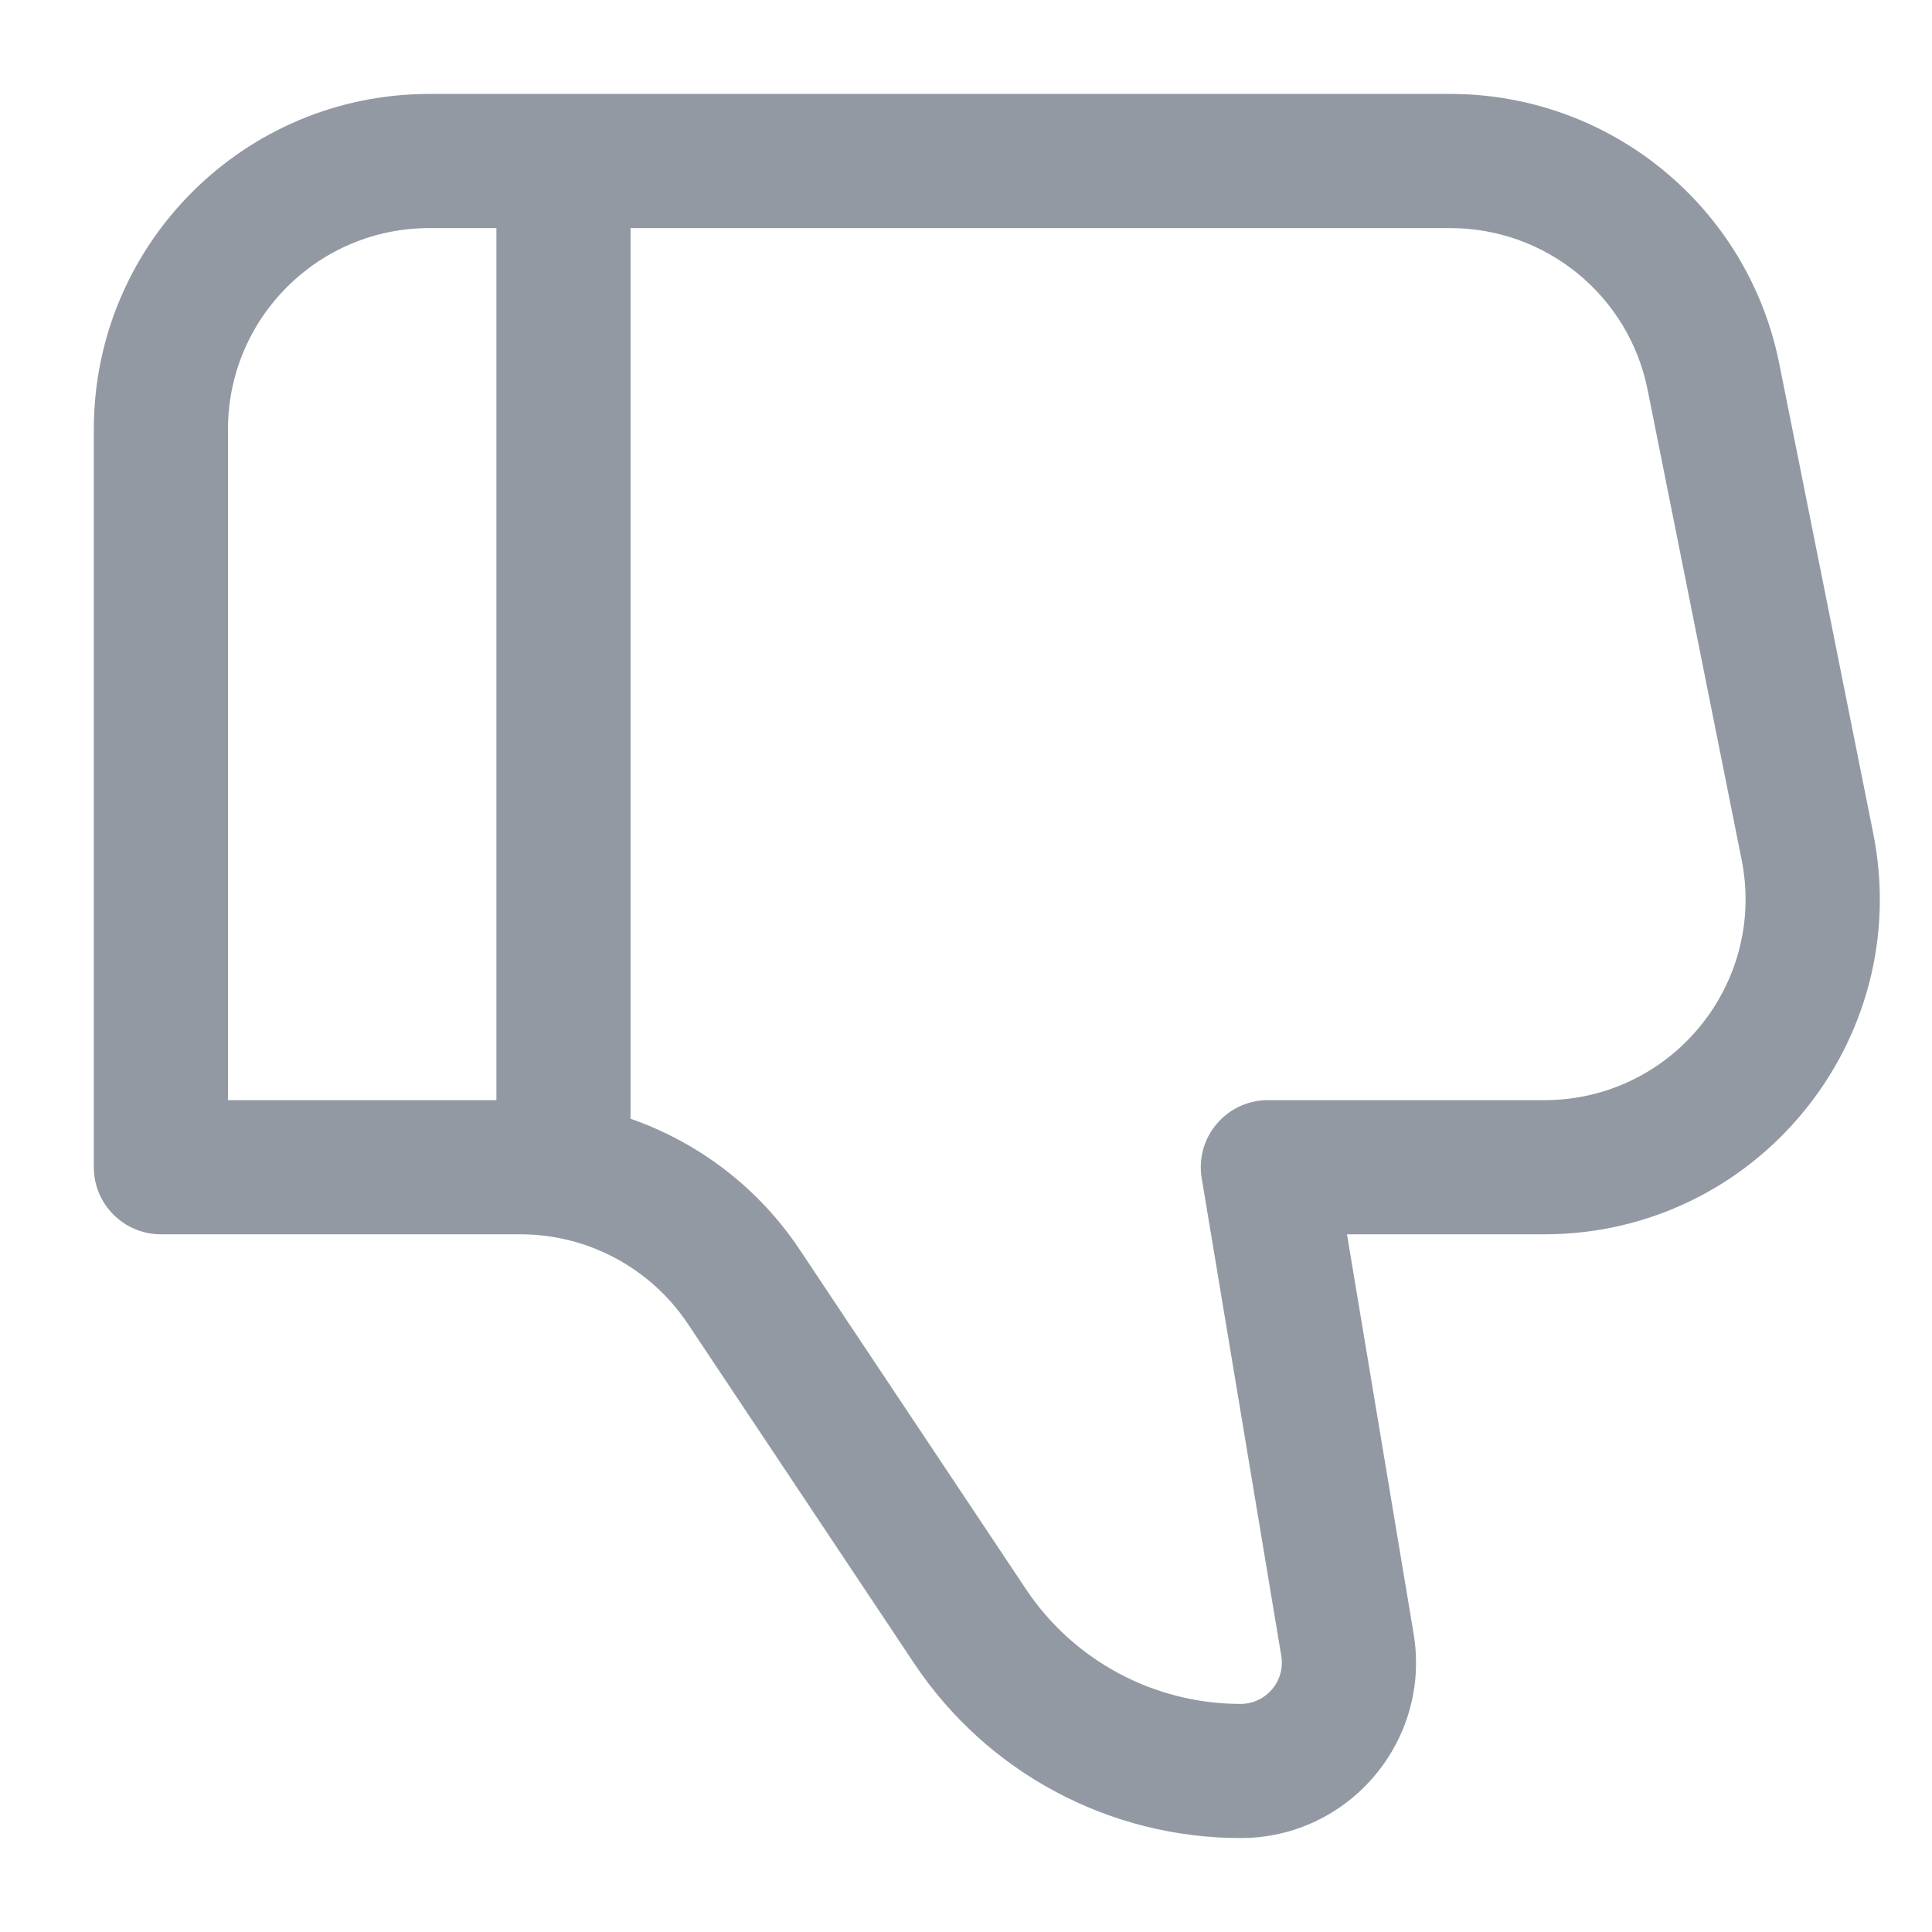
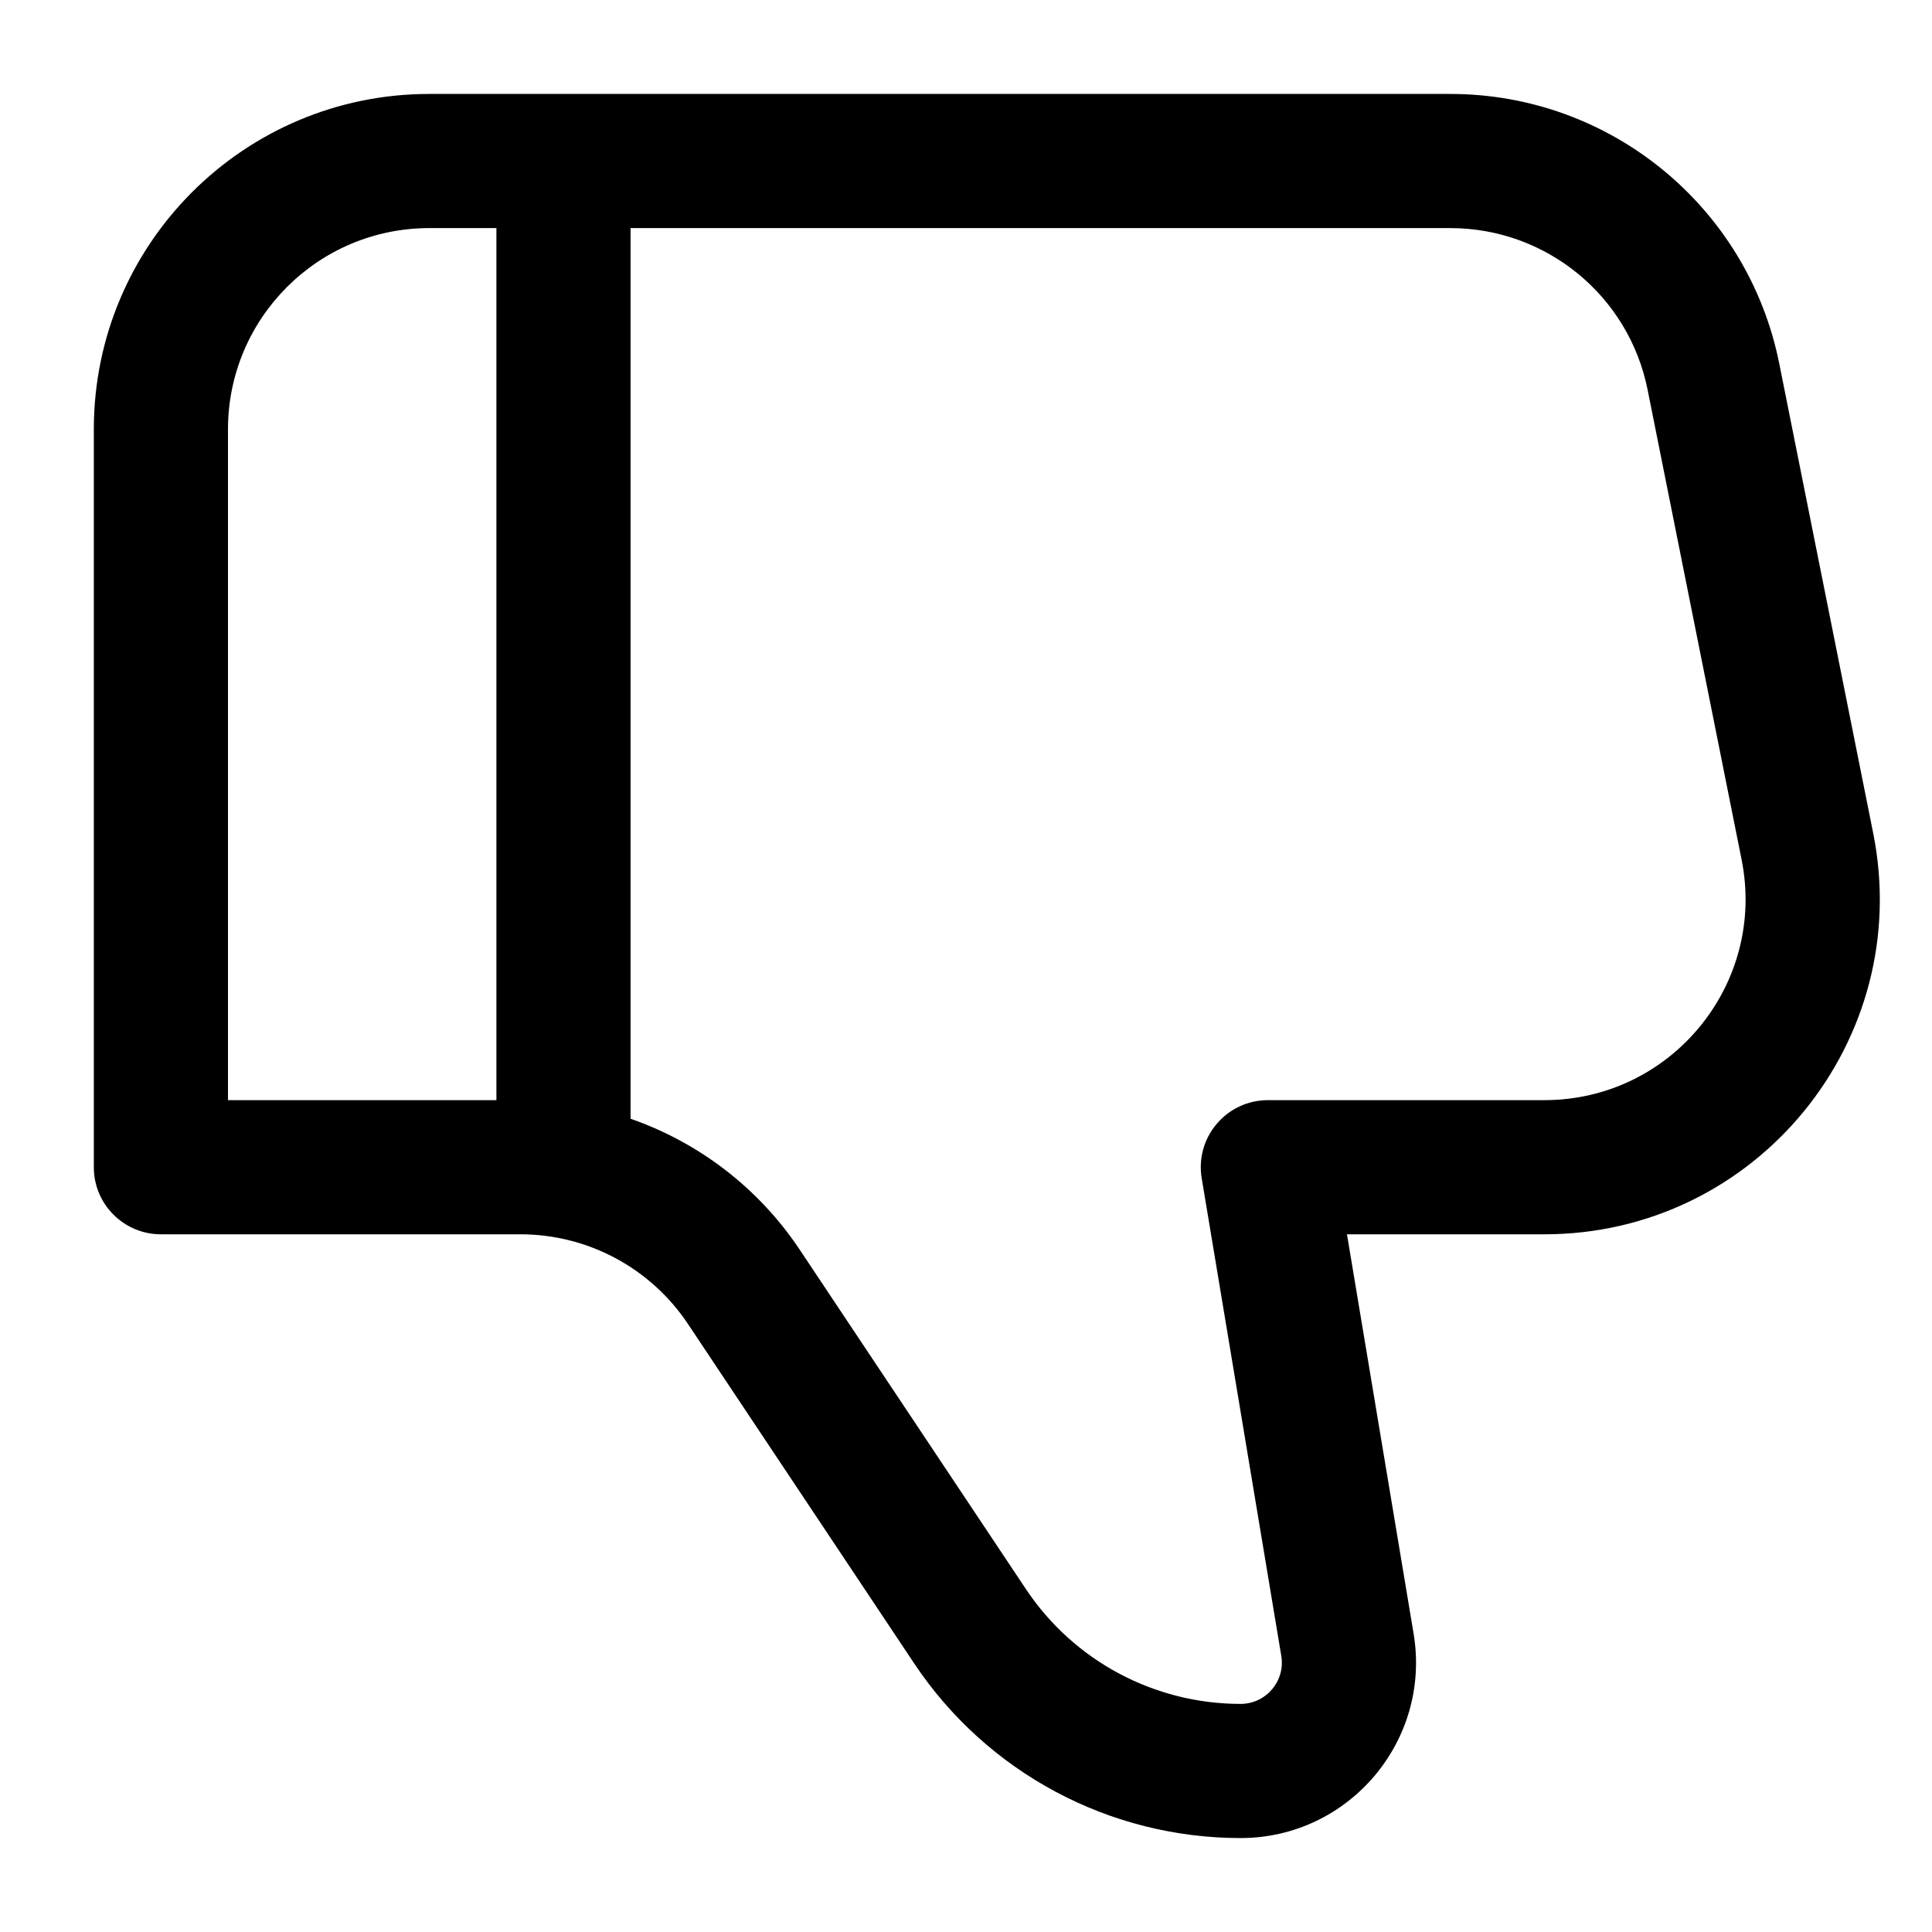
- <svg xmlns="http://www.w3.org/2000/svg" width="16" height="16" viewBox="0 0 16 16" fill="none">
-   <path fill-rule="evenodd" clip-rule="evenodd" d="M10.274 15.222C9.188 15.222 8.174 14.68 7.571 13.776L5.697 10.964C5.388 10.501 4.868 10.222 4.31 10.222H1.333C1.026 10.222 0.777 9.973 0.777 9.667V3.556C0.777 2.021 2.021 0.778 3.555 0.778H12.011C13.335 0.778 14.475 1.712 14.735 3.011L15.513 6.9C15.857 8.619 14.542 10.222 12.789 10.222H11.155L11.707 13.53C11.854 14.416 11.171 15.222 10.274 15.222ZM8.496 13.16C8.892 13.754 9.559 14.111 10.274 14.111C10.485 14.111 10.646 13.921 10.611 13.713L9.952 9.758C9.925 9.597 9.97 9.432 10.076 9.308C10.181 9.183 10.336 9.111 10.5 9.111H12.789C13.841 9.111 14.63 8.149 14.423 7.118L13.645 3.229C13.49 2.45 12.806 1.889 12.011 1.889H5.222V9.265C5.786 9.461 6.281 9.837 6.622 10.348L8.496 13.16ZM4.111 9.111V1.889H3.555C2.635 1.889 1.888 2.635 1.888 3.556V9.111H4.111Z" fill="#9299A3" />
+ <svg xmlns="http://www.w3.org/2000/svg" width="16" height="16" viewBox="0 0 16 16" fill="current" stroke="current">
+   <path fill-rule="evenodd" clip-rule="evenodd" d="M10.274 15.222C9.188 15.222 8.174 14.68 7.571 13.776L5.697 10.964C5.388 10.501 4.868 10.222 4.31 10.222H1.333C1.026 10.222 0.777 9.973 0.777 9.667V3.556C0.777 2.021 2.021 0.778 3.555 0.778H12.011C13.335 0.778 14.475 1.712 14.735 3.011L15.513 6.9C15.857 8.619 14.542 10.222 12.789 10.222H11.155L11.707 13.53C11.854 14.416 11.171 15.222 10.274 15.222ZM8.496 13.16C8.892 13.754 9.559 14.111 10.274 14.111C10.485 14.111 10.646 13.921 10.611 13.713L9.952 9.758C9.925 9.597 9.97 9.432 10.076 9.308C10.181 9.183 10.336 9.111 10.5 9.111H12.789C13.841 9.111 14.63 8.149 14.423 7.118L13.645 3.229C13.49 2.45 12.806 1.889 12.011 1.889H5.222V9.265C5.786 9.461 6.281 9.837 6.622 10.348L8.496 13.16ZM4.111 9.111V1.889H3.555C2.635 1.889 1.888 2.635 1.888 3.556V9.111H4.111Z" fill="current" />
</svg>
